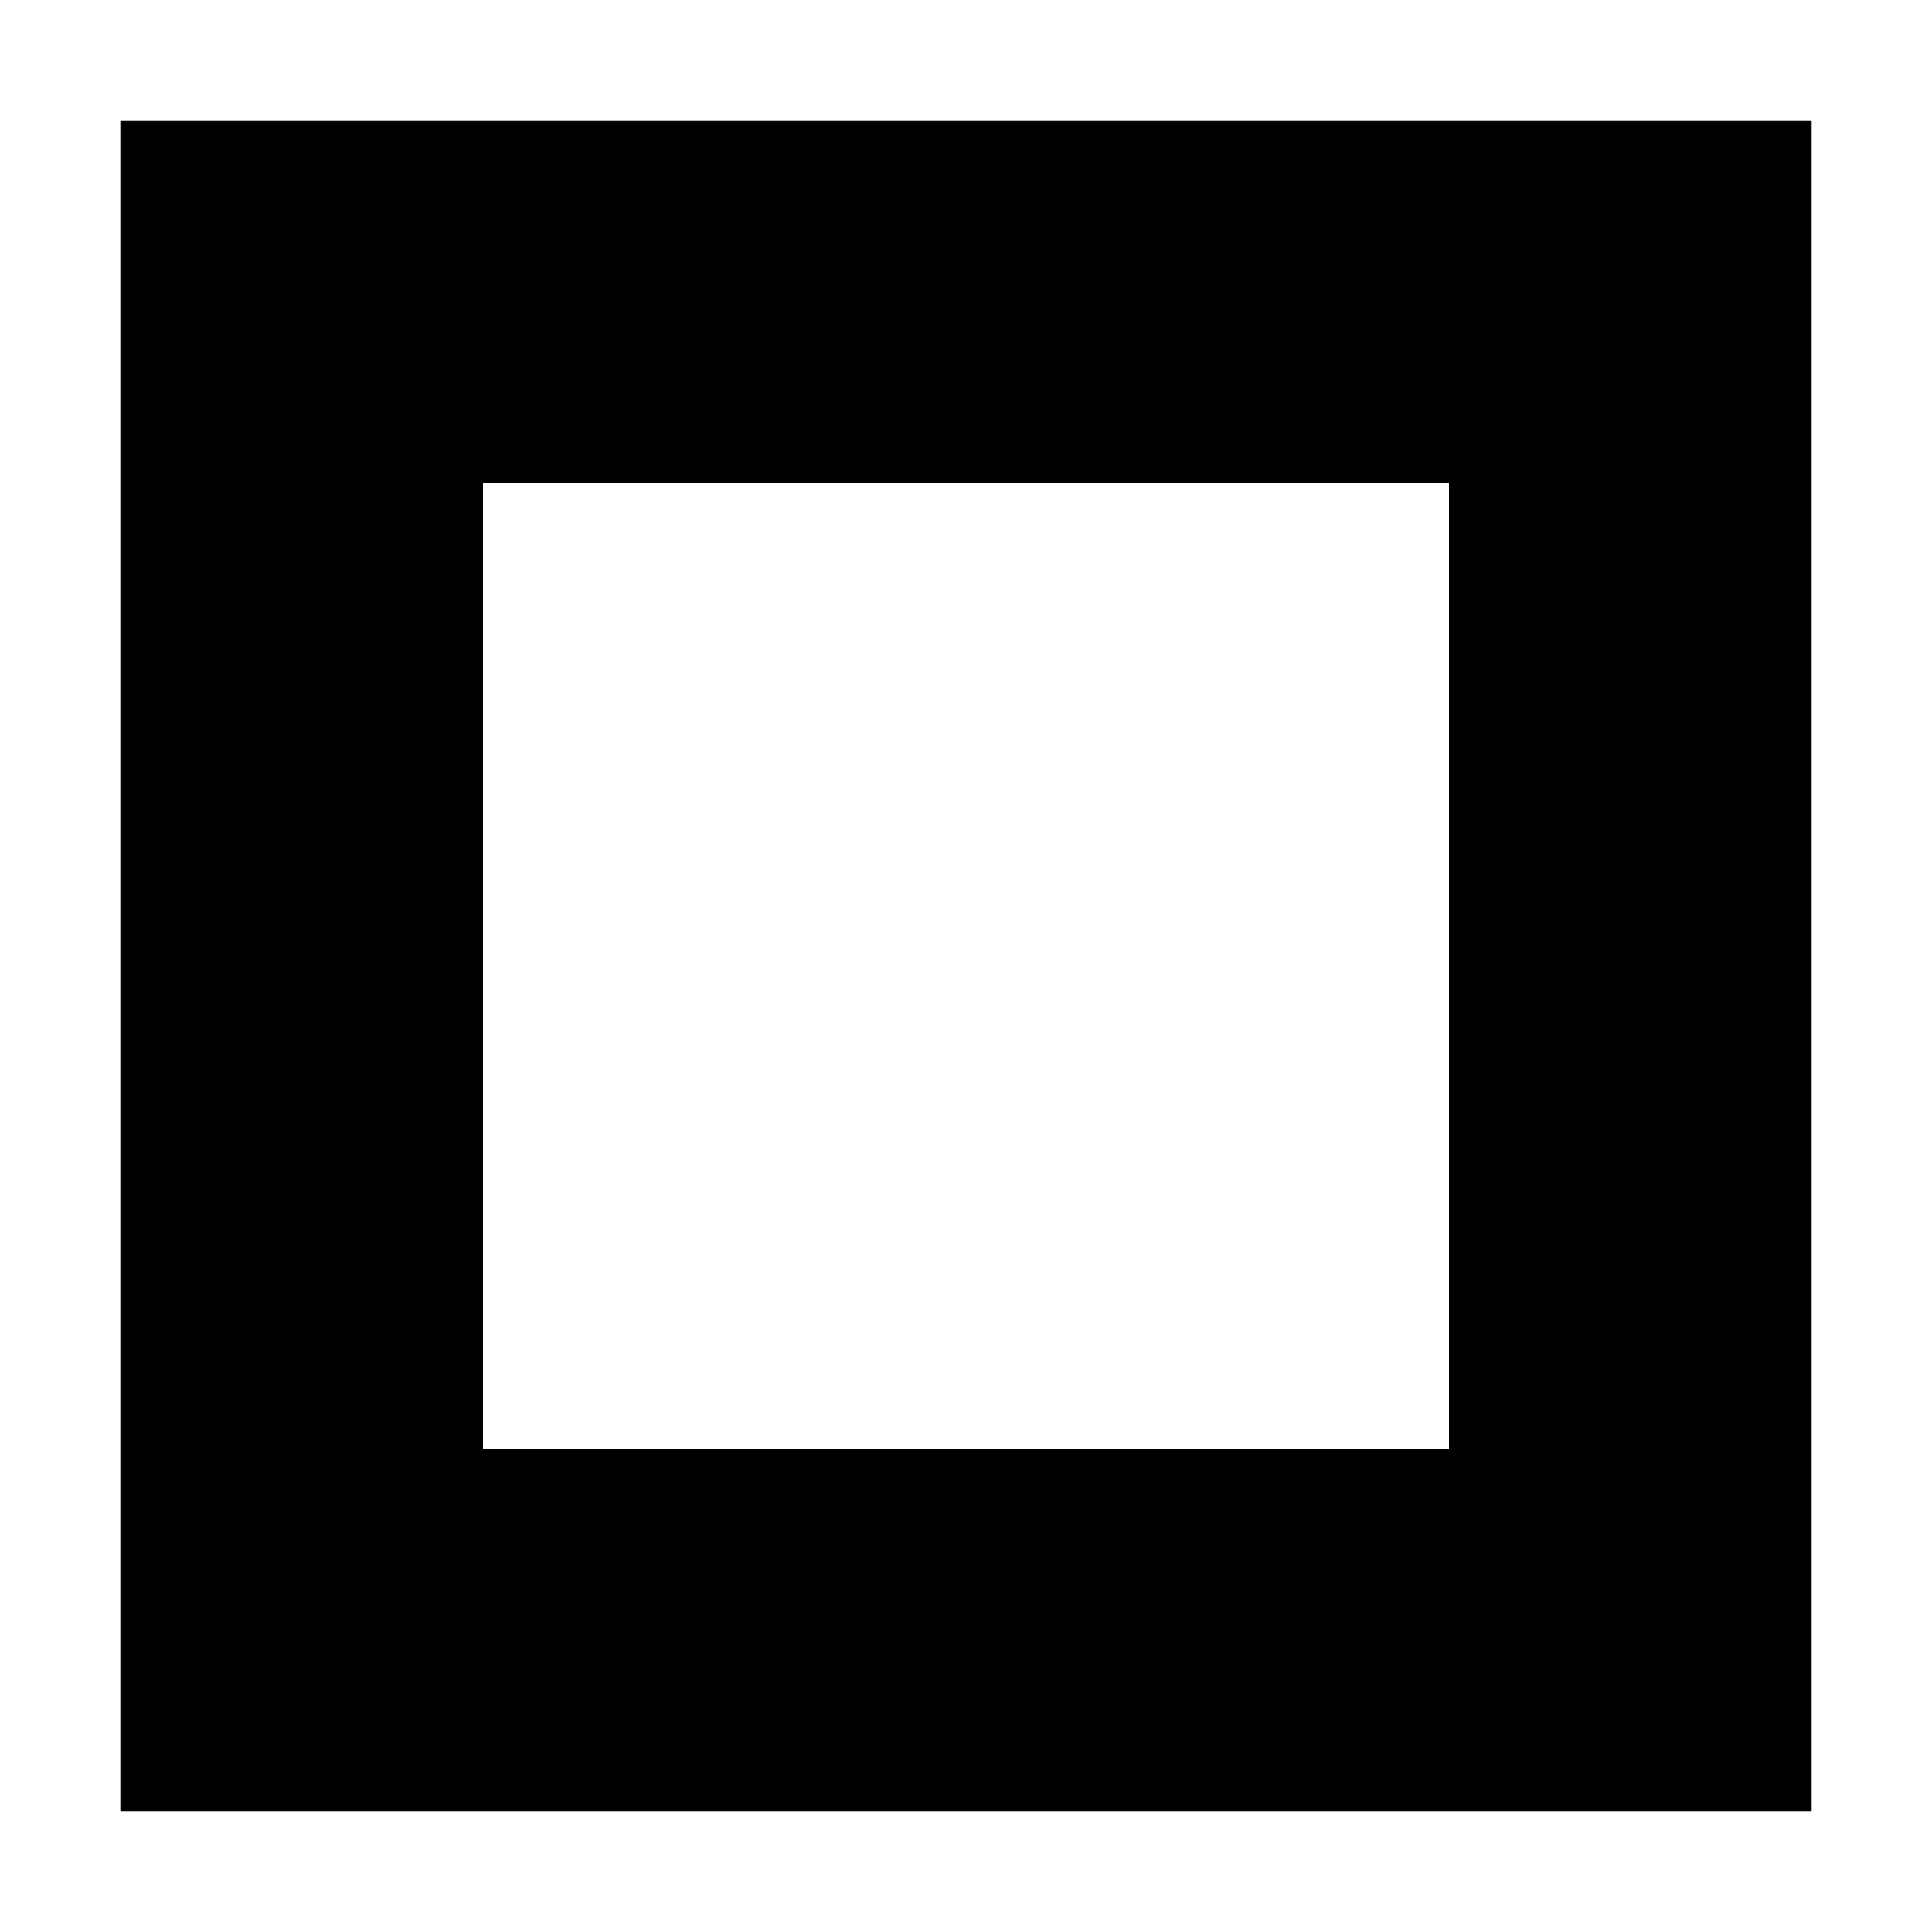
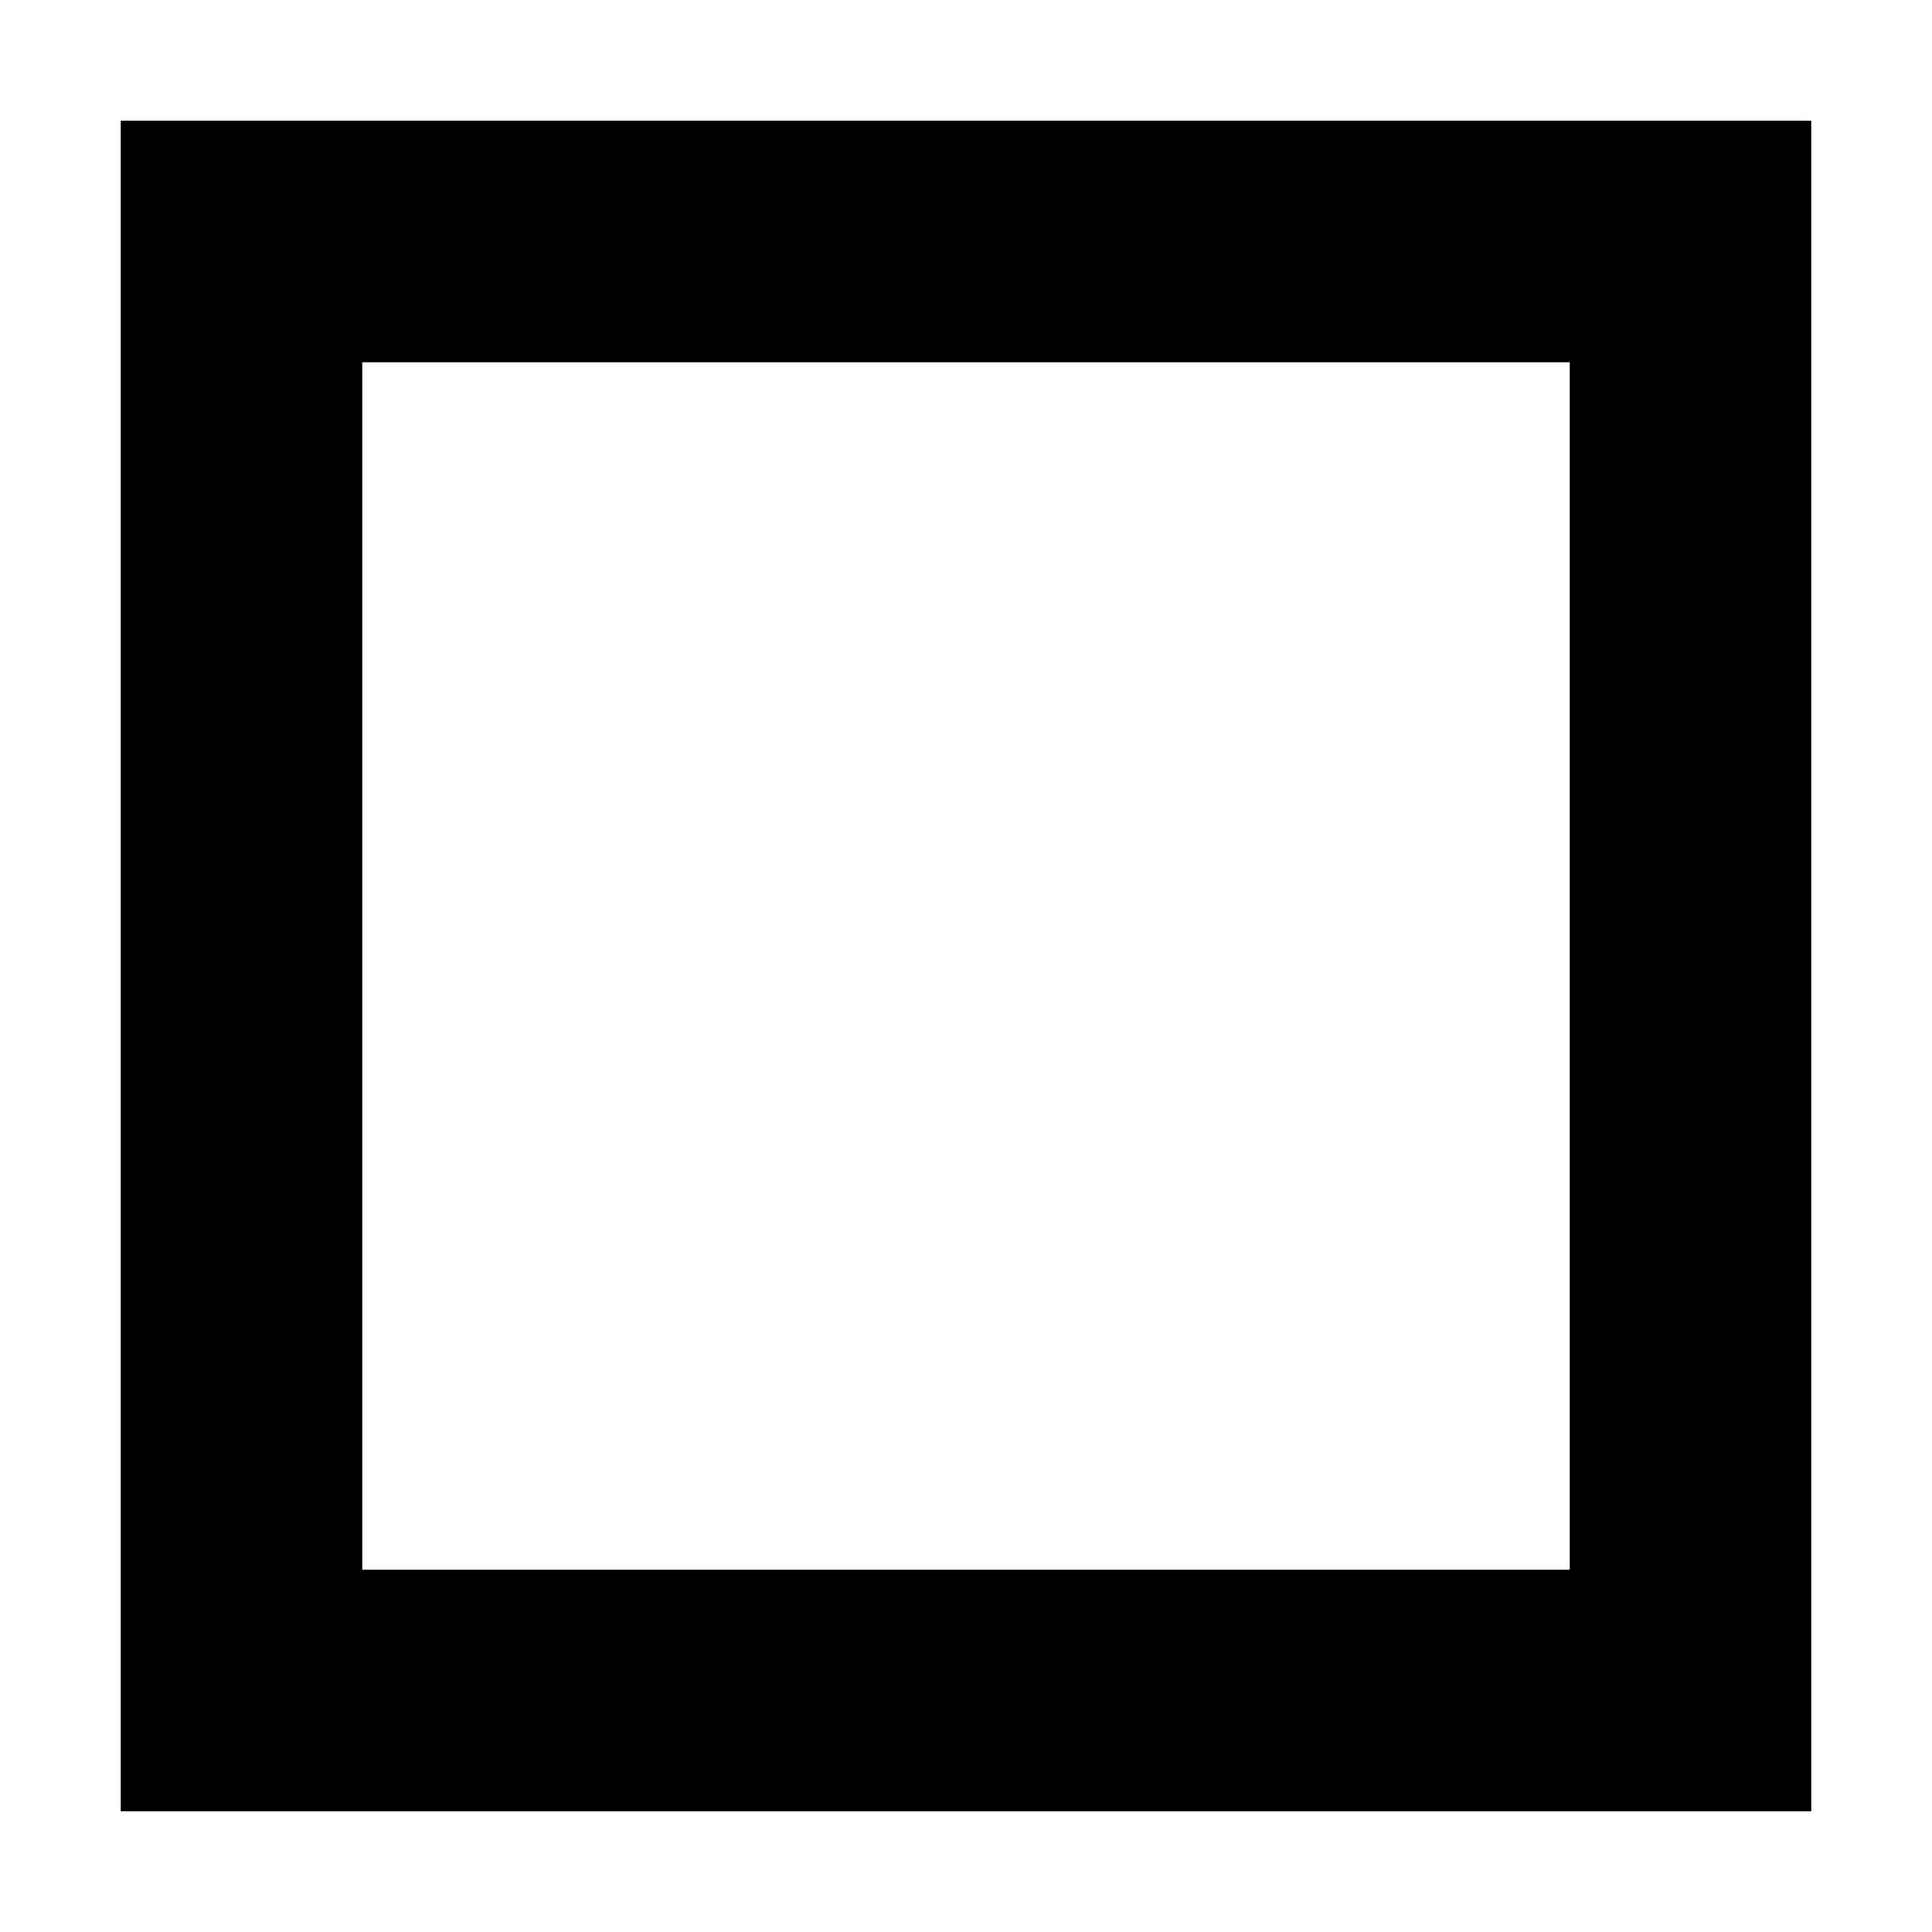
<svg xmlns="http://www.w3.org/2000/svg" height="16" width="16" viewBox="0 0 16 16" version="1.1" id="svg1">
  <defs id="defs1" />
-   <path id="rect5" style="fill:#000000;fill-rule:evenodd;stroke:#3d3846;stroke-width:0;stroke-linejoin:round;stroke-opacity:0.427" d="M 1 1 L 1 15 L 15 15 L 15 1 L 1 1 z M 4 4 L 12 4 L 12 12 L 4 12 L 4 4 z " />
+   <path id="rect5" style="fill:#000000;fill-rule:evenodd;stroke:#3d3846;stroke-width:0;stroke-linejoin:round;stroke-opacity:0.427" d="M 1,1 V 15 H 15 V 1 Z M 3,3 H 13 V 13 H 3 Z" />
</svg>
